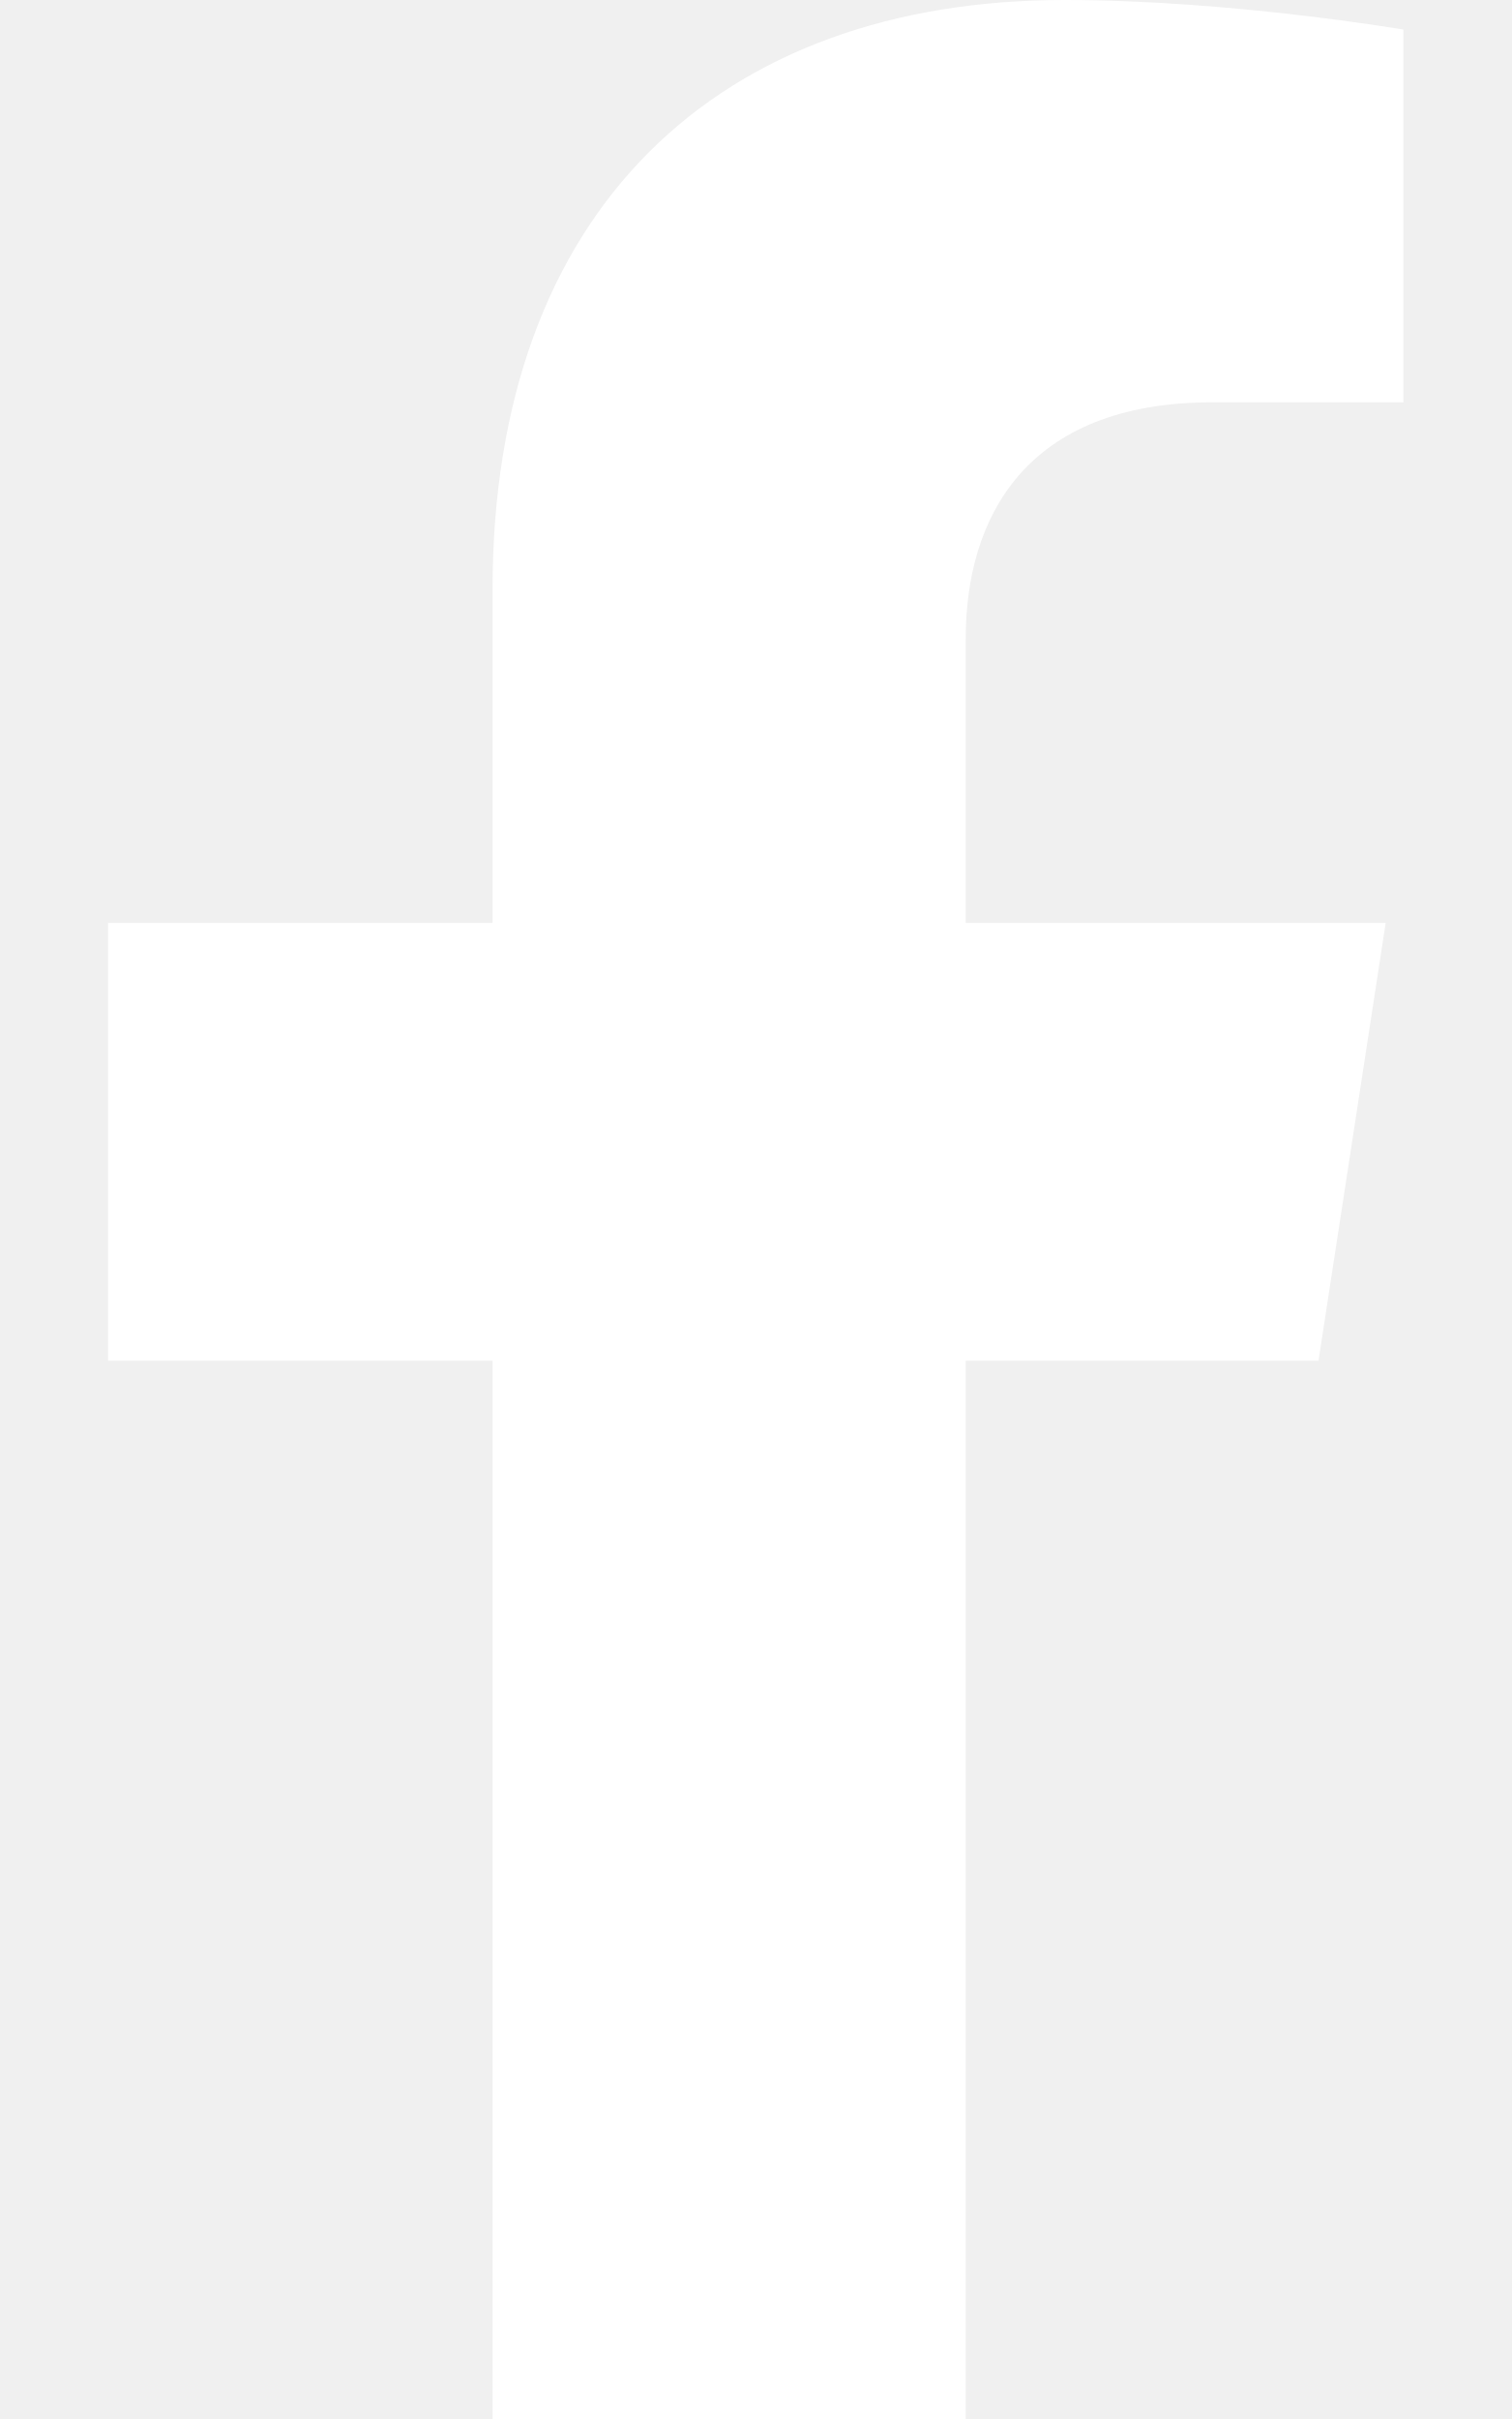
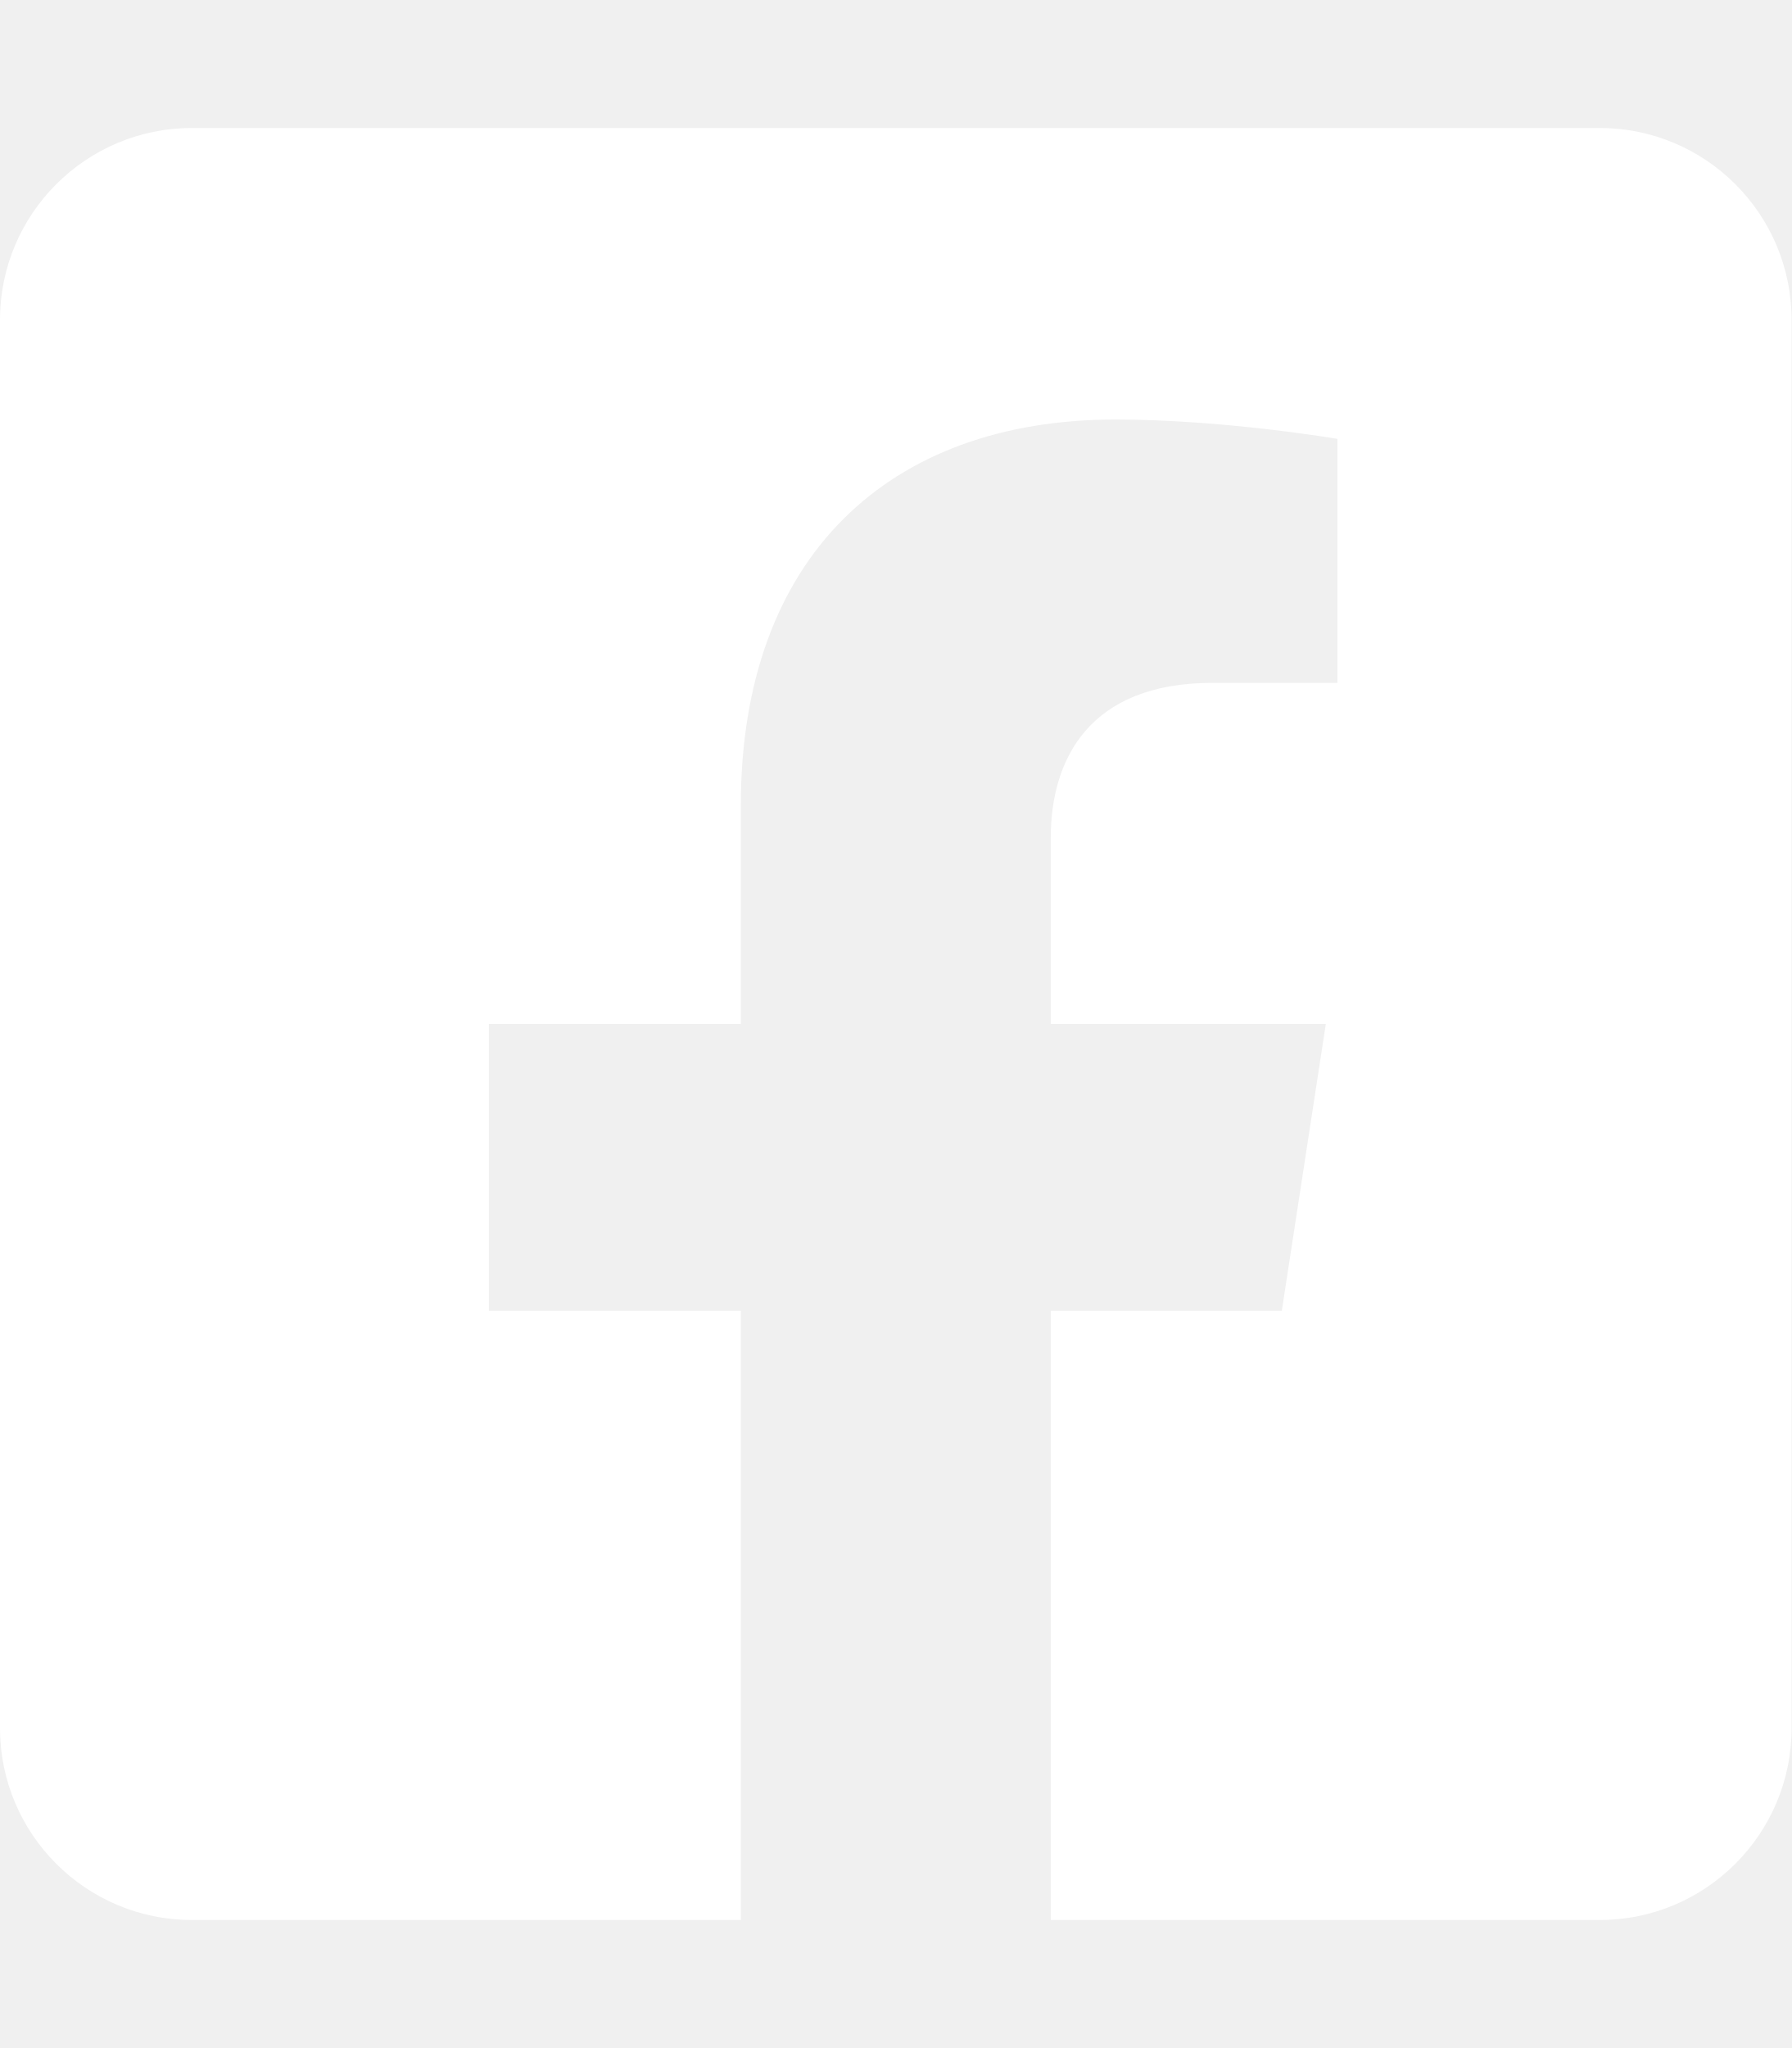
- <svg xmlns="http://www.w3.org/2000/svg" viewBox="0 0 320 512">
-   <path d="M279.14 288l14.22-92.66h-88.91v-60.13c0-25.35 12.42-50.06 52.24-50.06h40.42V6.26S260.43 0 225.36 0c-73.22 0-121.08 44.38-121.08 124.72v70.62H22.89V288h81.39v224h100.17V288z" fill="#fff" />
+ <svg xmlns="http://www.w3.org/2000/svg" viewBox="0 0 448 512">
+   <path d="M400 32H48A48 48 0 0 0 0 80v352a48 48 0 0 0 48 48h137.25V327.69h-63V256h63v-54.64c0-62.15 37-96.48 93.67-96.48 27.14 0 55.52 4.84 55.52 4.84v61h-31.27c-30.81 0-40.42 19.12-40.42 38.73V256h68.78l-11 71.69h-57.78V480H400a48 48 0 0 0 48-48V80a48 48 0 0 0-48-48z" fill="#fff" />
</svg>
